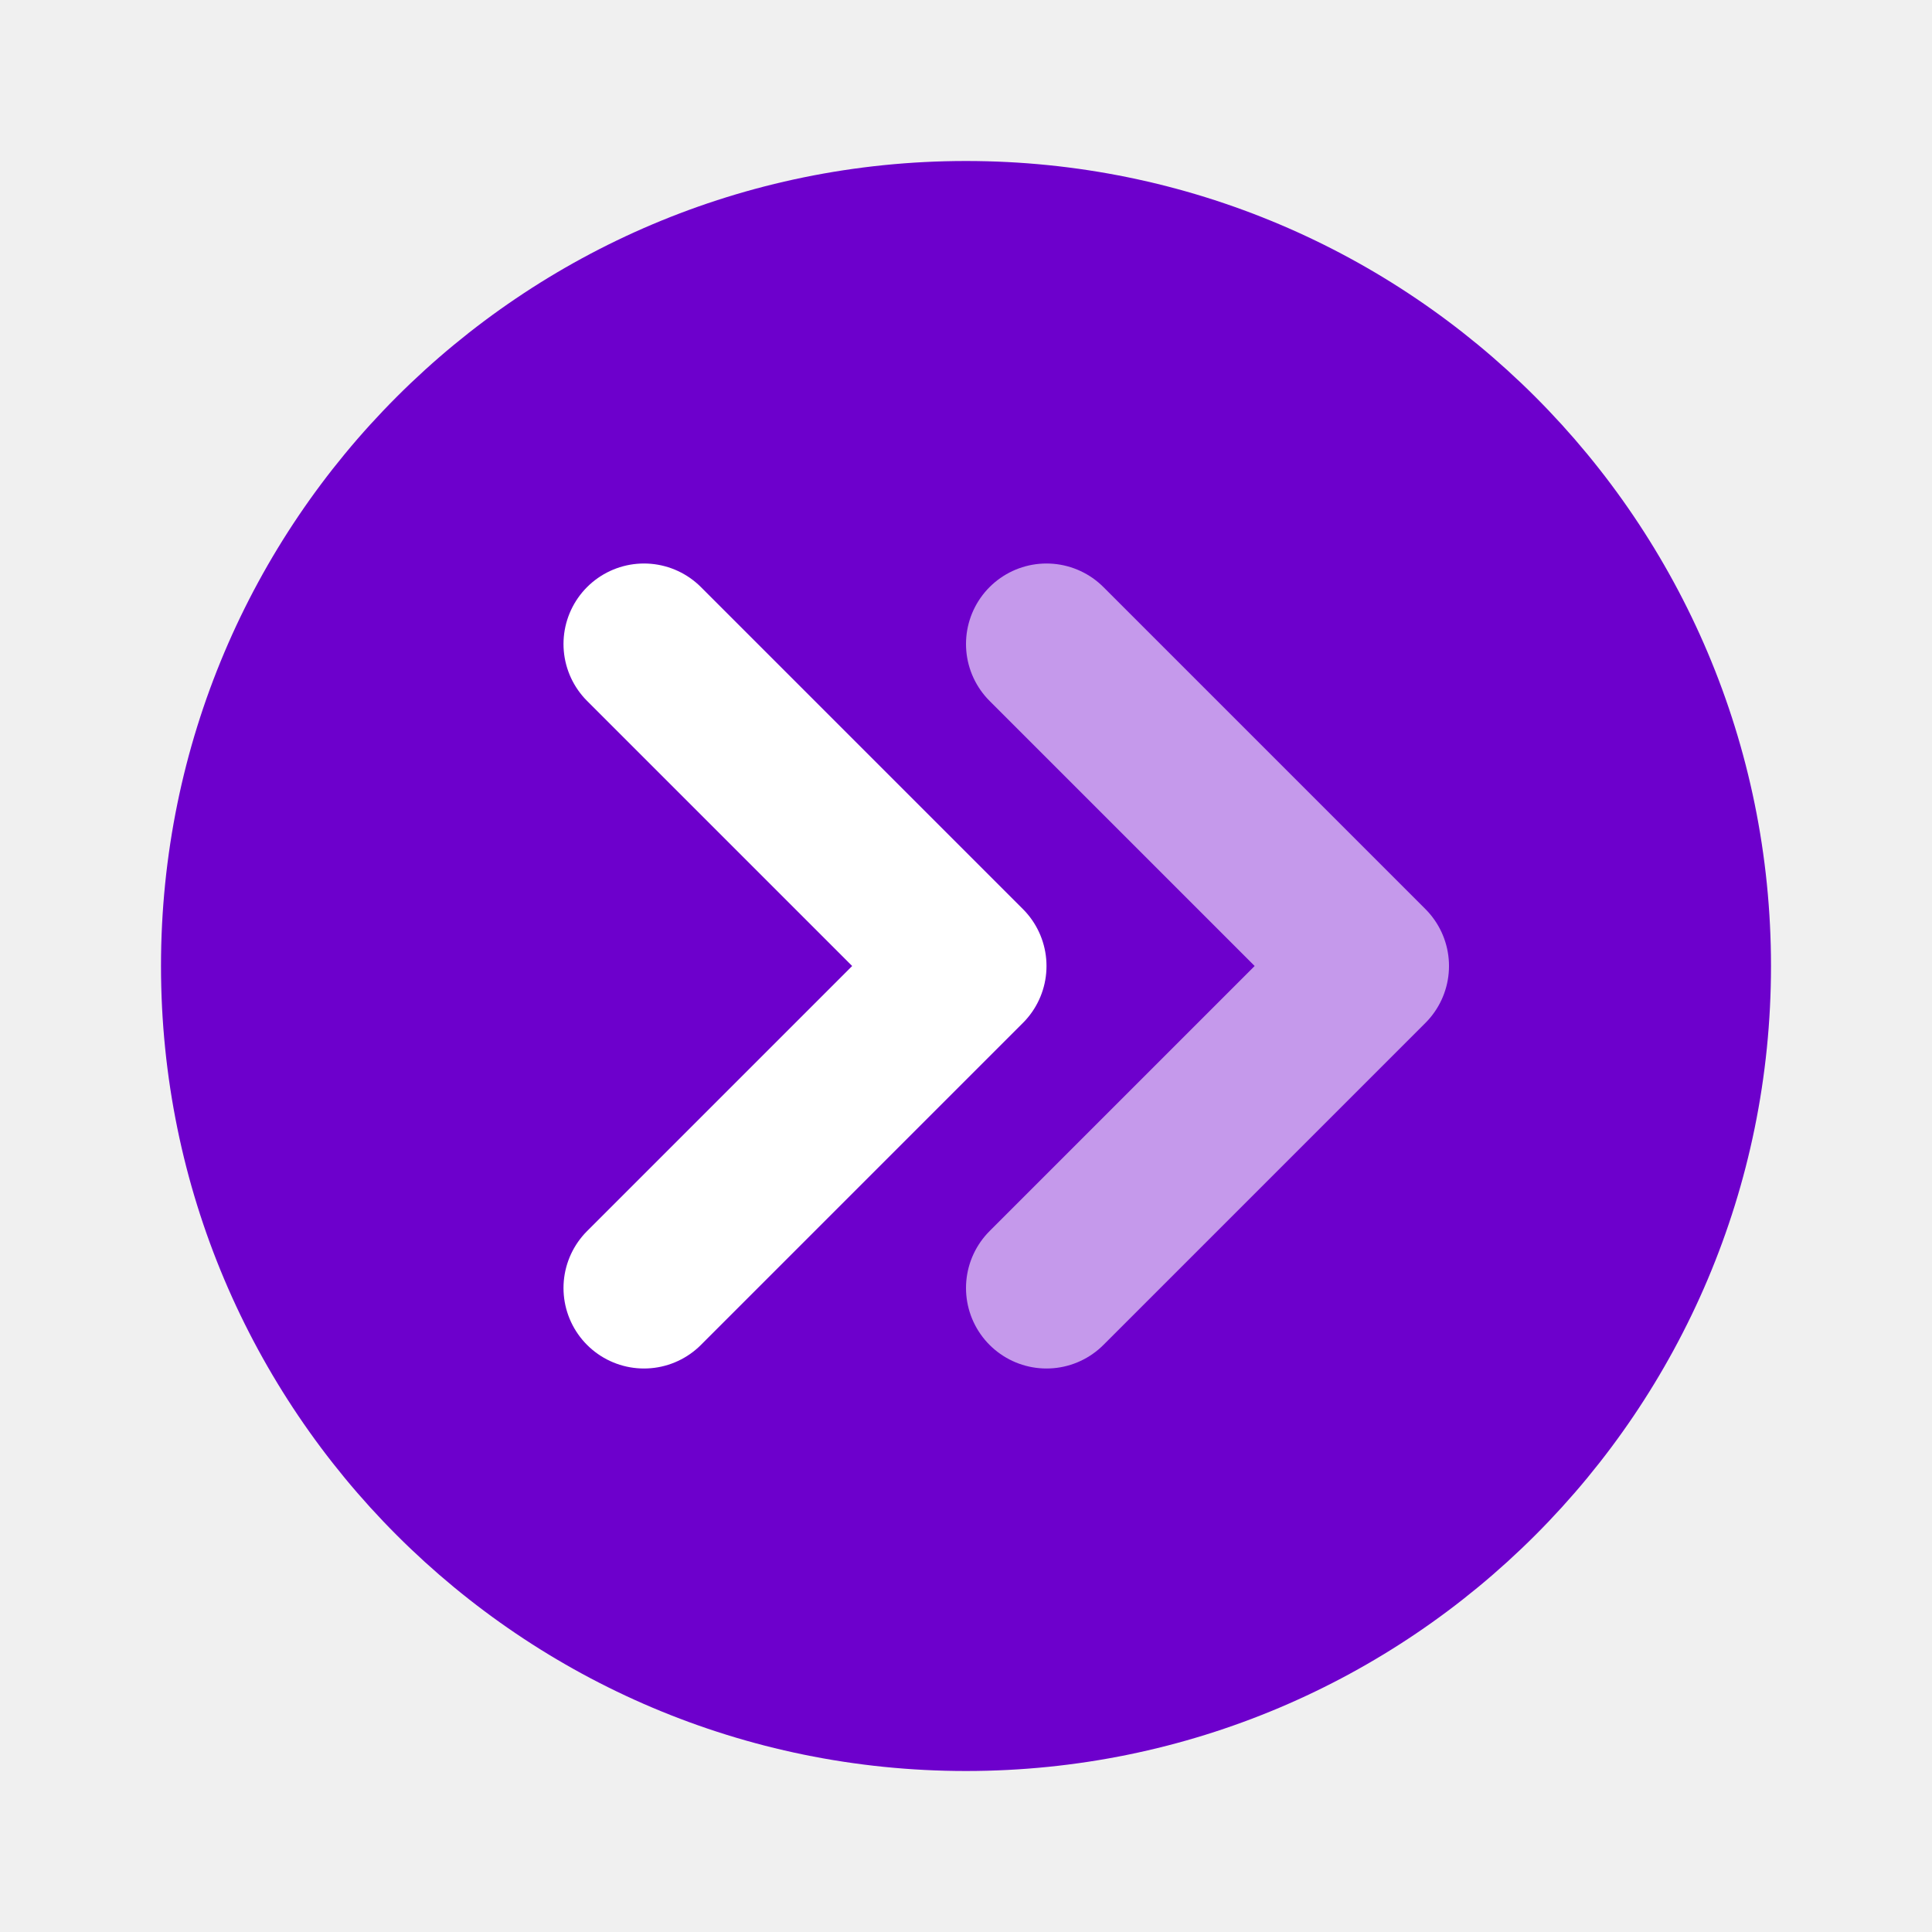
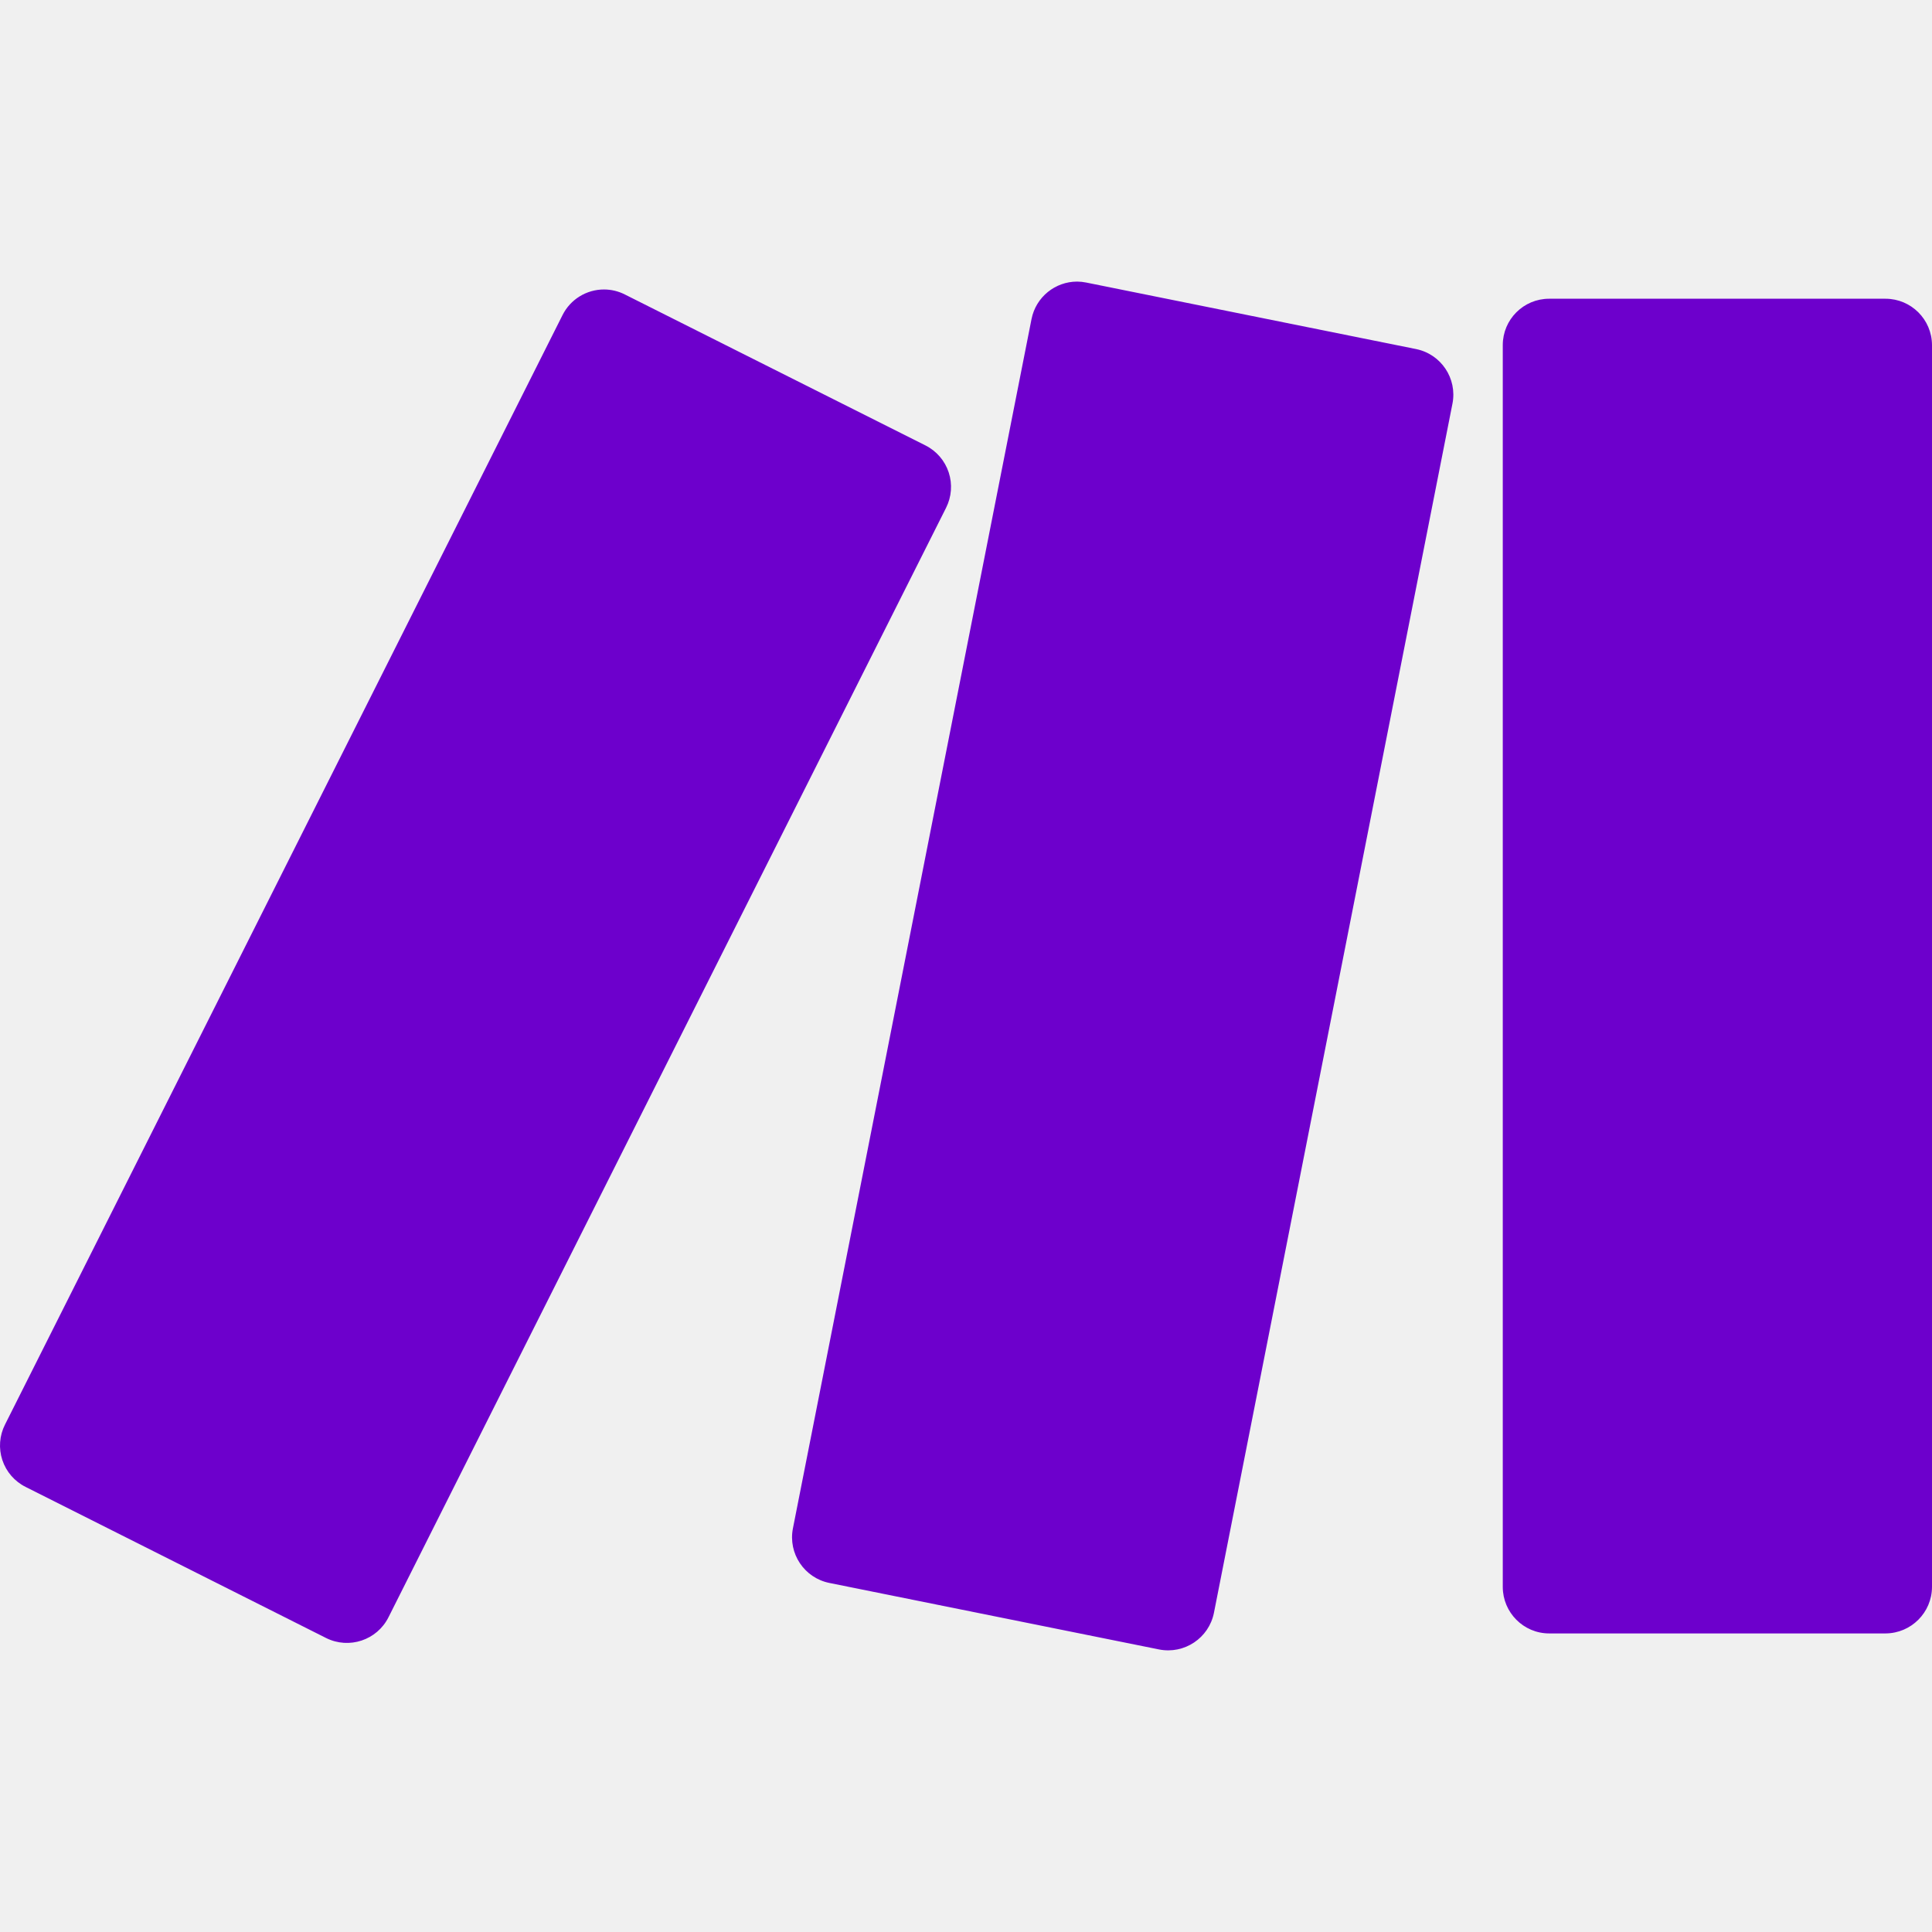
- <svg xmlns="http://www.w3.org/2000/svg" viewBox="0 0 24 24" fill="none">
-   <circle cx="12" cy="12" r="10" fill="#6D00CC" />
-   <path d="M8 8L12 12L8 16" stroke="white" stroke-width="2" stroke-linecap="round" stroke-linejoin="round" />
-   <path d="M13 8L17 12L13 16" stroke="white" stroke-width="2" stroke-linecap="round" stroke-linejoin="round" opacity="0.6" />
+ <svg xmlns="http://www.w3.org/2000/svg" role="img" viewBox="0 0 24 24">
+   <path fill="#6D00CC" d="M13.38 3.498c-.27 0-.511.19-.566.465L9.85 18.986a.578.578 0 0 0 .453.678l4.095.826a.58.58 0 0 0 .682-.455l2.963-15.021a.578.578 0 0 0-.453-.678l-4.096-.826a.589.589 0 0 0-.113-.012zm-5.876.098a.576.576 0 0 0-.516.318L.062 17.697a.575.575 0 0 0 .256.774l3.733 1.877a.578.578 0 0 0 .775-.258l6.926-13.781a.577.577 0 0 0-.256-.776L7.762 3.658a.571.571 0 0 0-.258-.062zm11.74.115a.576.576 0 0 0-.576.576v15.426c0 .318.258.578.576.578h4.178a.58.58 0 0 0 .578-.578V4.287a.578.578 0 0 0-.578-.576Z" />
</svg>
